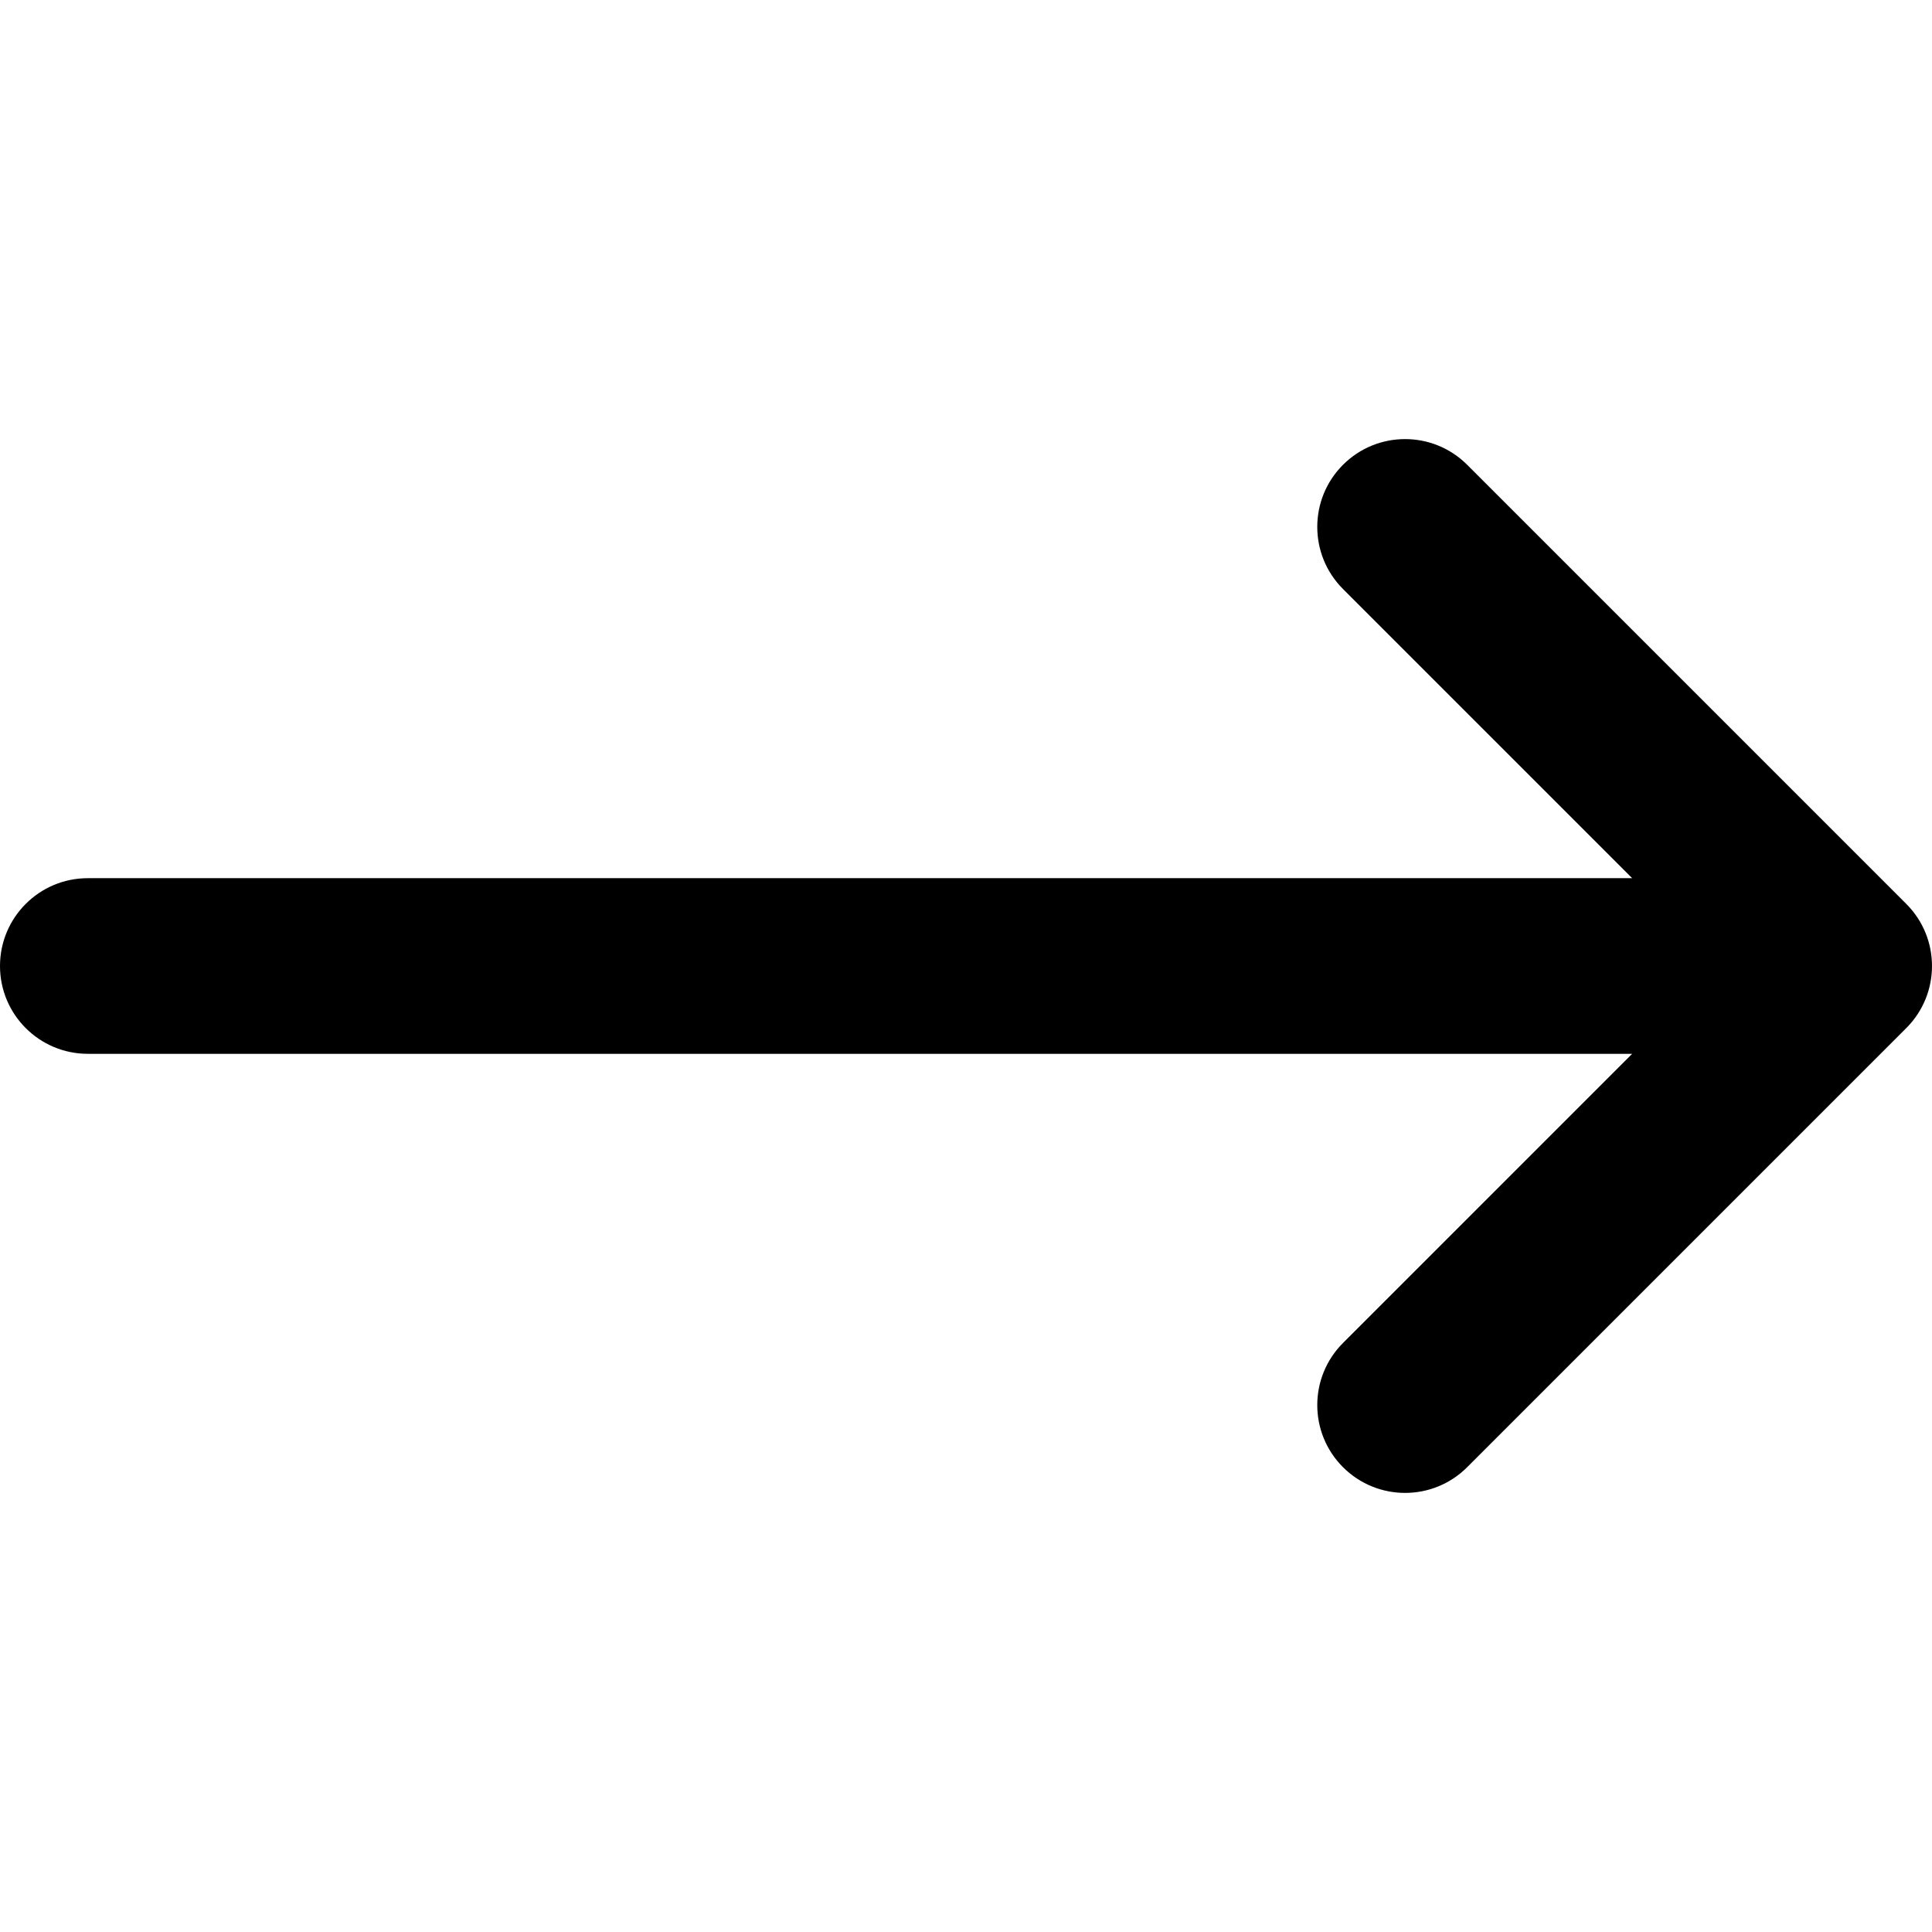
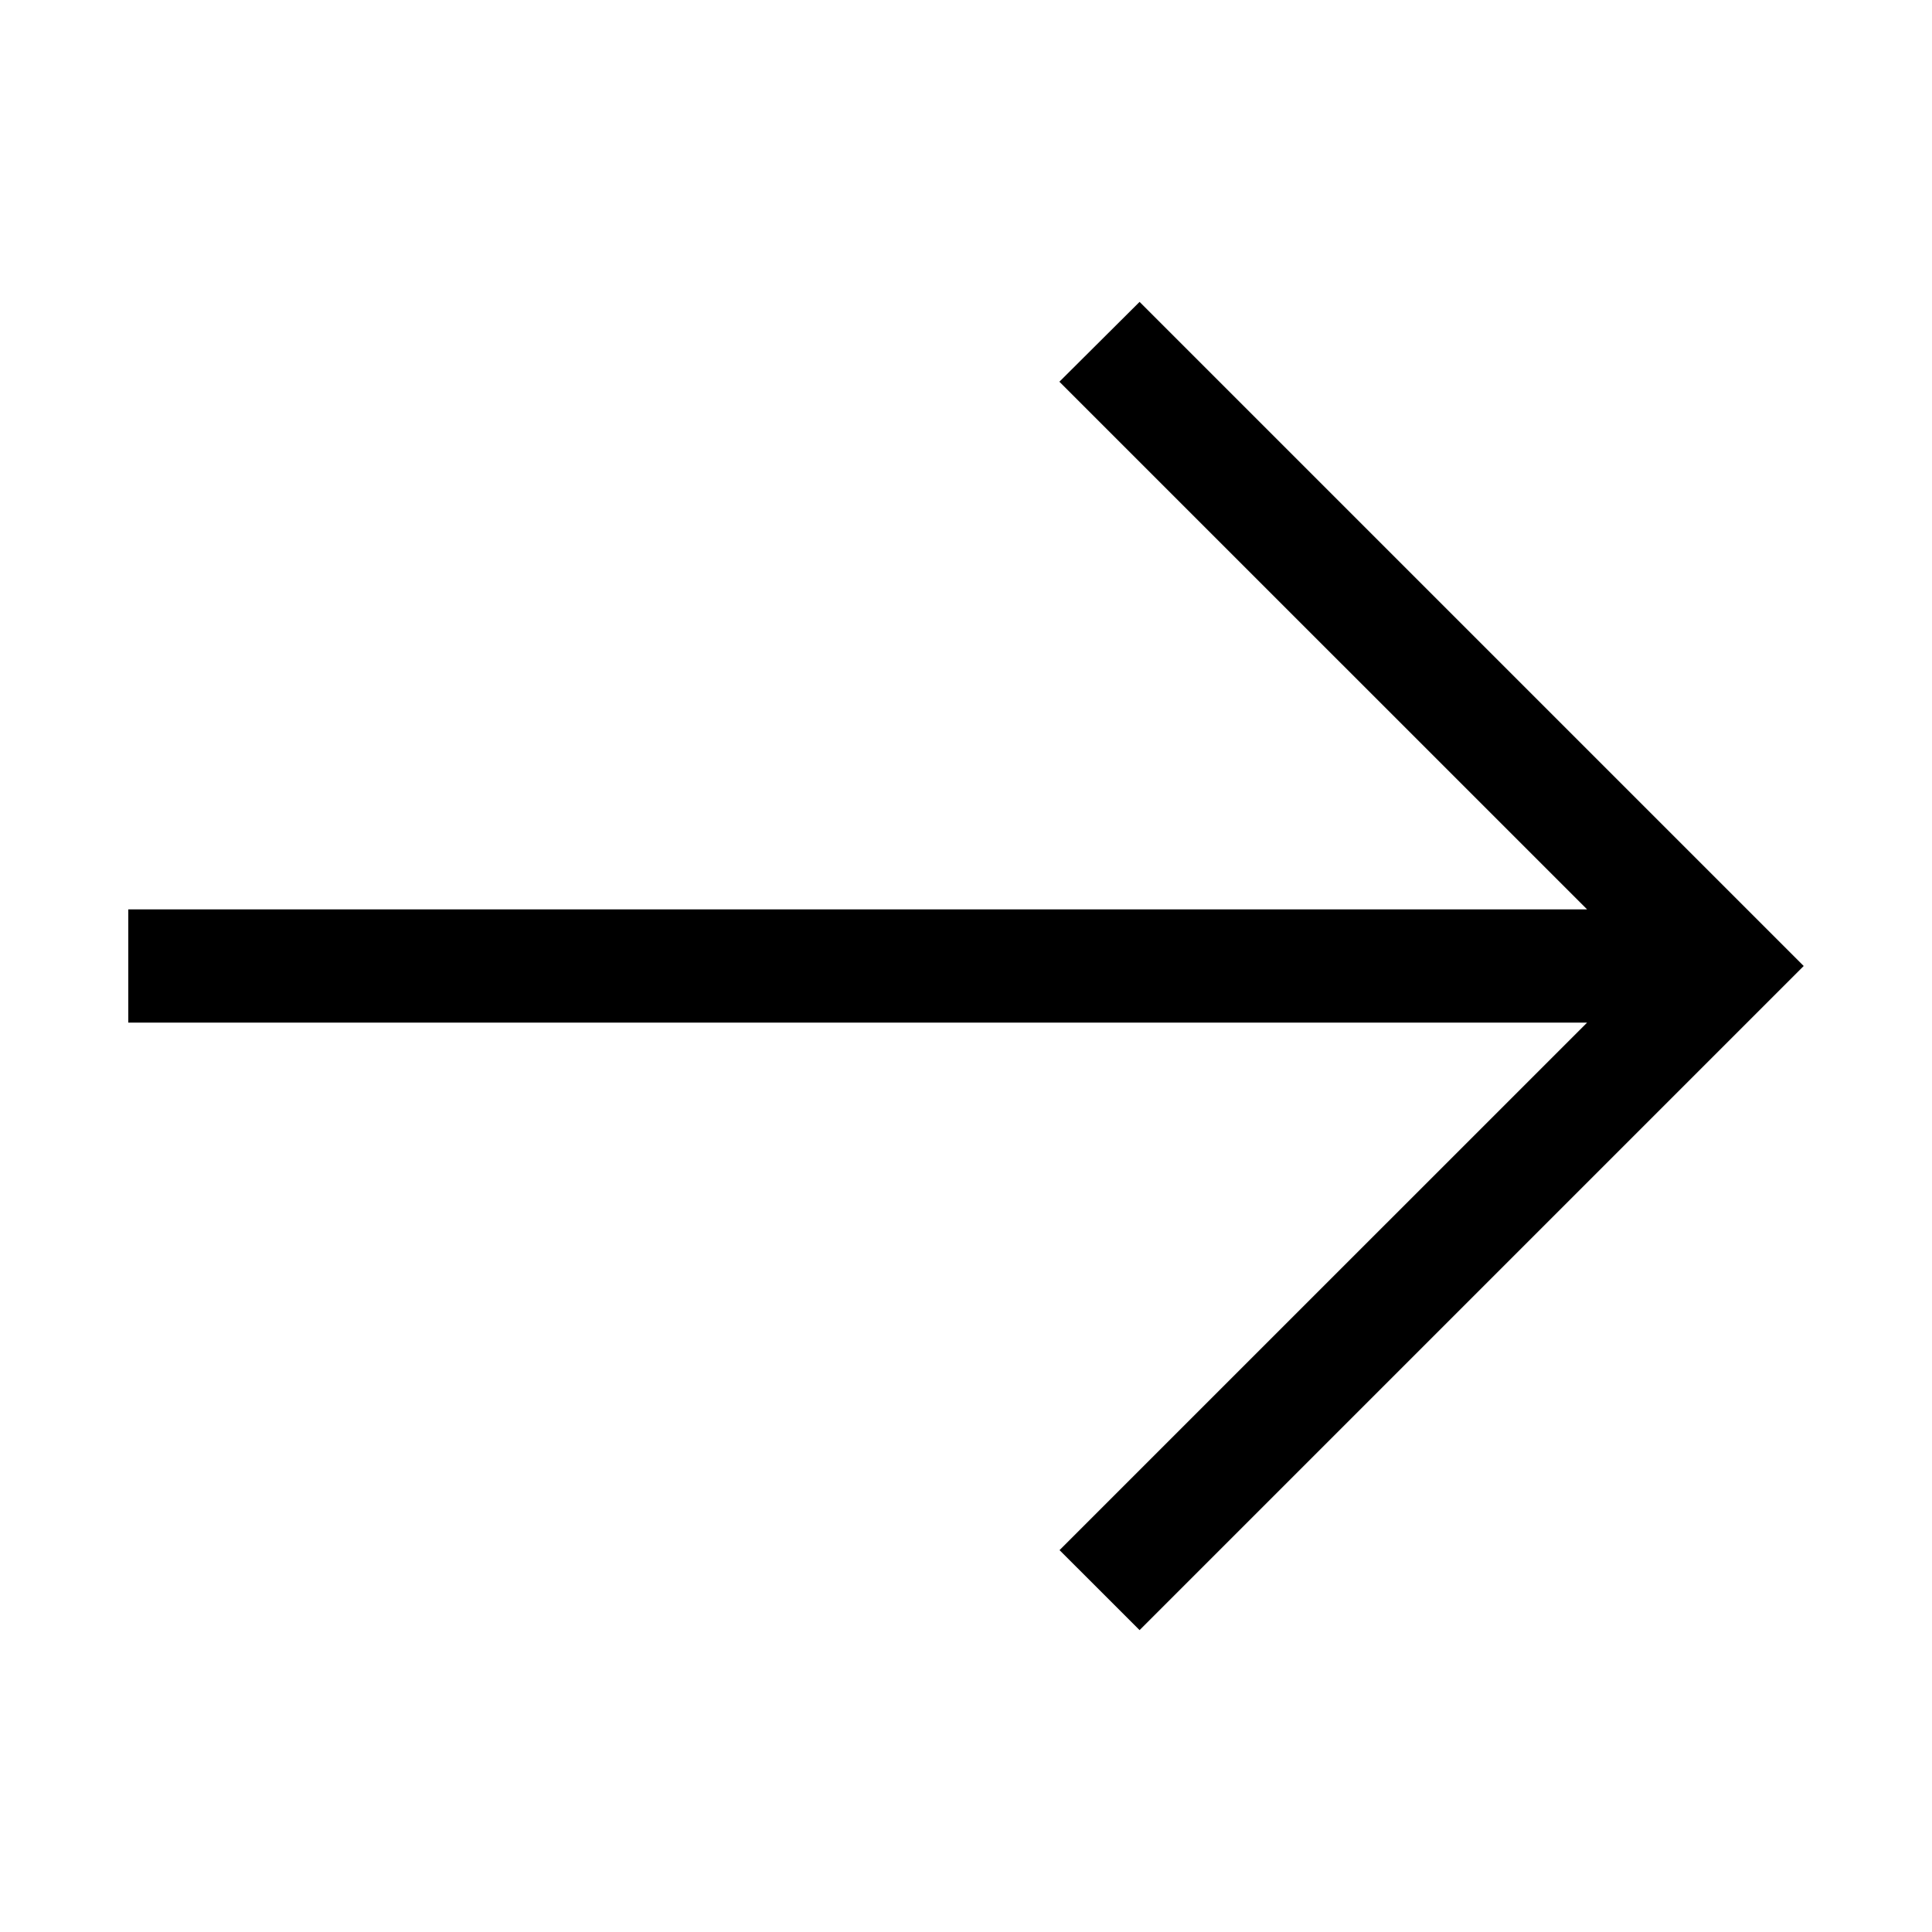
- <svg xmlns="http://www.w3.org/2000/svg" version="1.1" id="Layer_1" x="0px" y="0px" viewBox="0 0 330 330" style="enable-background:new 0 0 330 330;" xml:space="preserve">
-   <path id="XMLID_27_" d="M15,180h263.787l-49.394,49.394c-5.858,5.857-5.858,15.355,0,21.213C232.322,253.535,236.161,255,240,255  s7.678-1.465,10.606-4.394l75-75c5.858-5.857,5.858-15.355,0-21.213l-75-75c-5.857-5.857-15.355-5.857-21.213,0  c-5.858,5.857-5.858,15.355,0,21.213L278.787,150H15c-8.284,0-15,6.716-15,15S6.716,180,15,180z" />
-   <g>
- </g>
-   <g>
- </g>
-   <g>
- </g>
-   <g>
- </g>
-   <g>
- </g>
-   <g>
- </g>
-   <g>
- </g>
-   <g>
- </g>
-   <g>
- </g>
-   <g>
- </g>
-   <g>
- </g>
-   <g>
- </g>
-   <g>
- </g>
-   <g>
- </g>
-   <g>
- </g>
+ <svg xmlns="http://www.w3.org/2000/svg" width="512px" height="512px" viewBox="0 0 512 512" data-name="Layer 1" id="Layer_1">
+   <path d="M478,256,302,432l-21.21-21.2L420.6,271H34V241H420.6L280.75,101.16,302,80Z" />
</svg>
